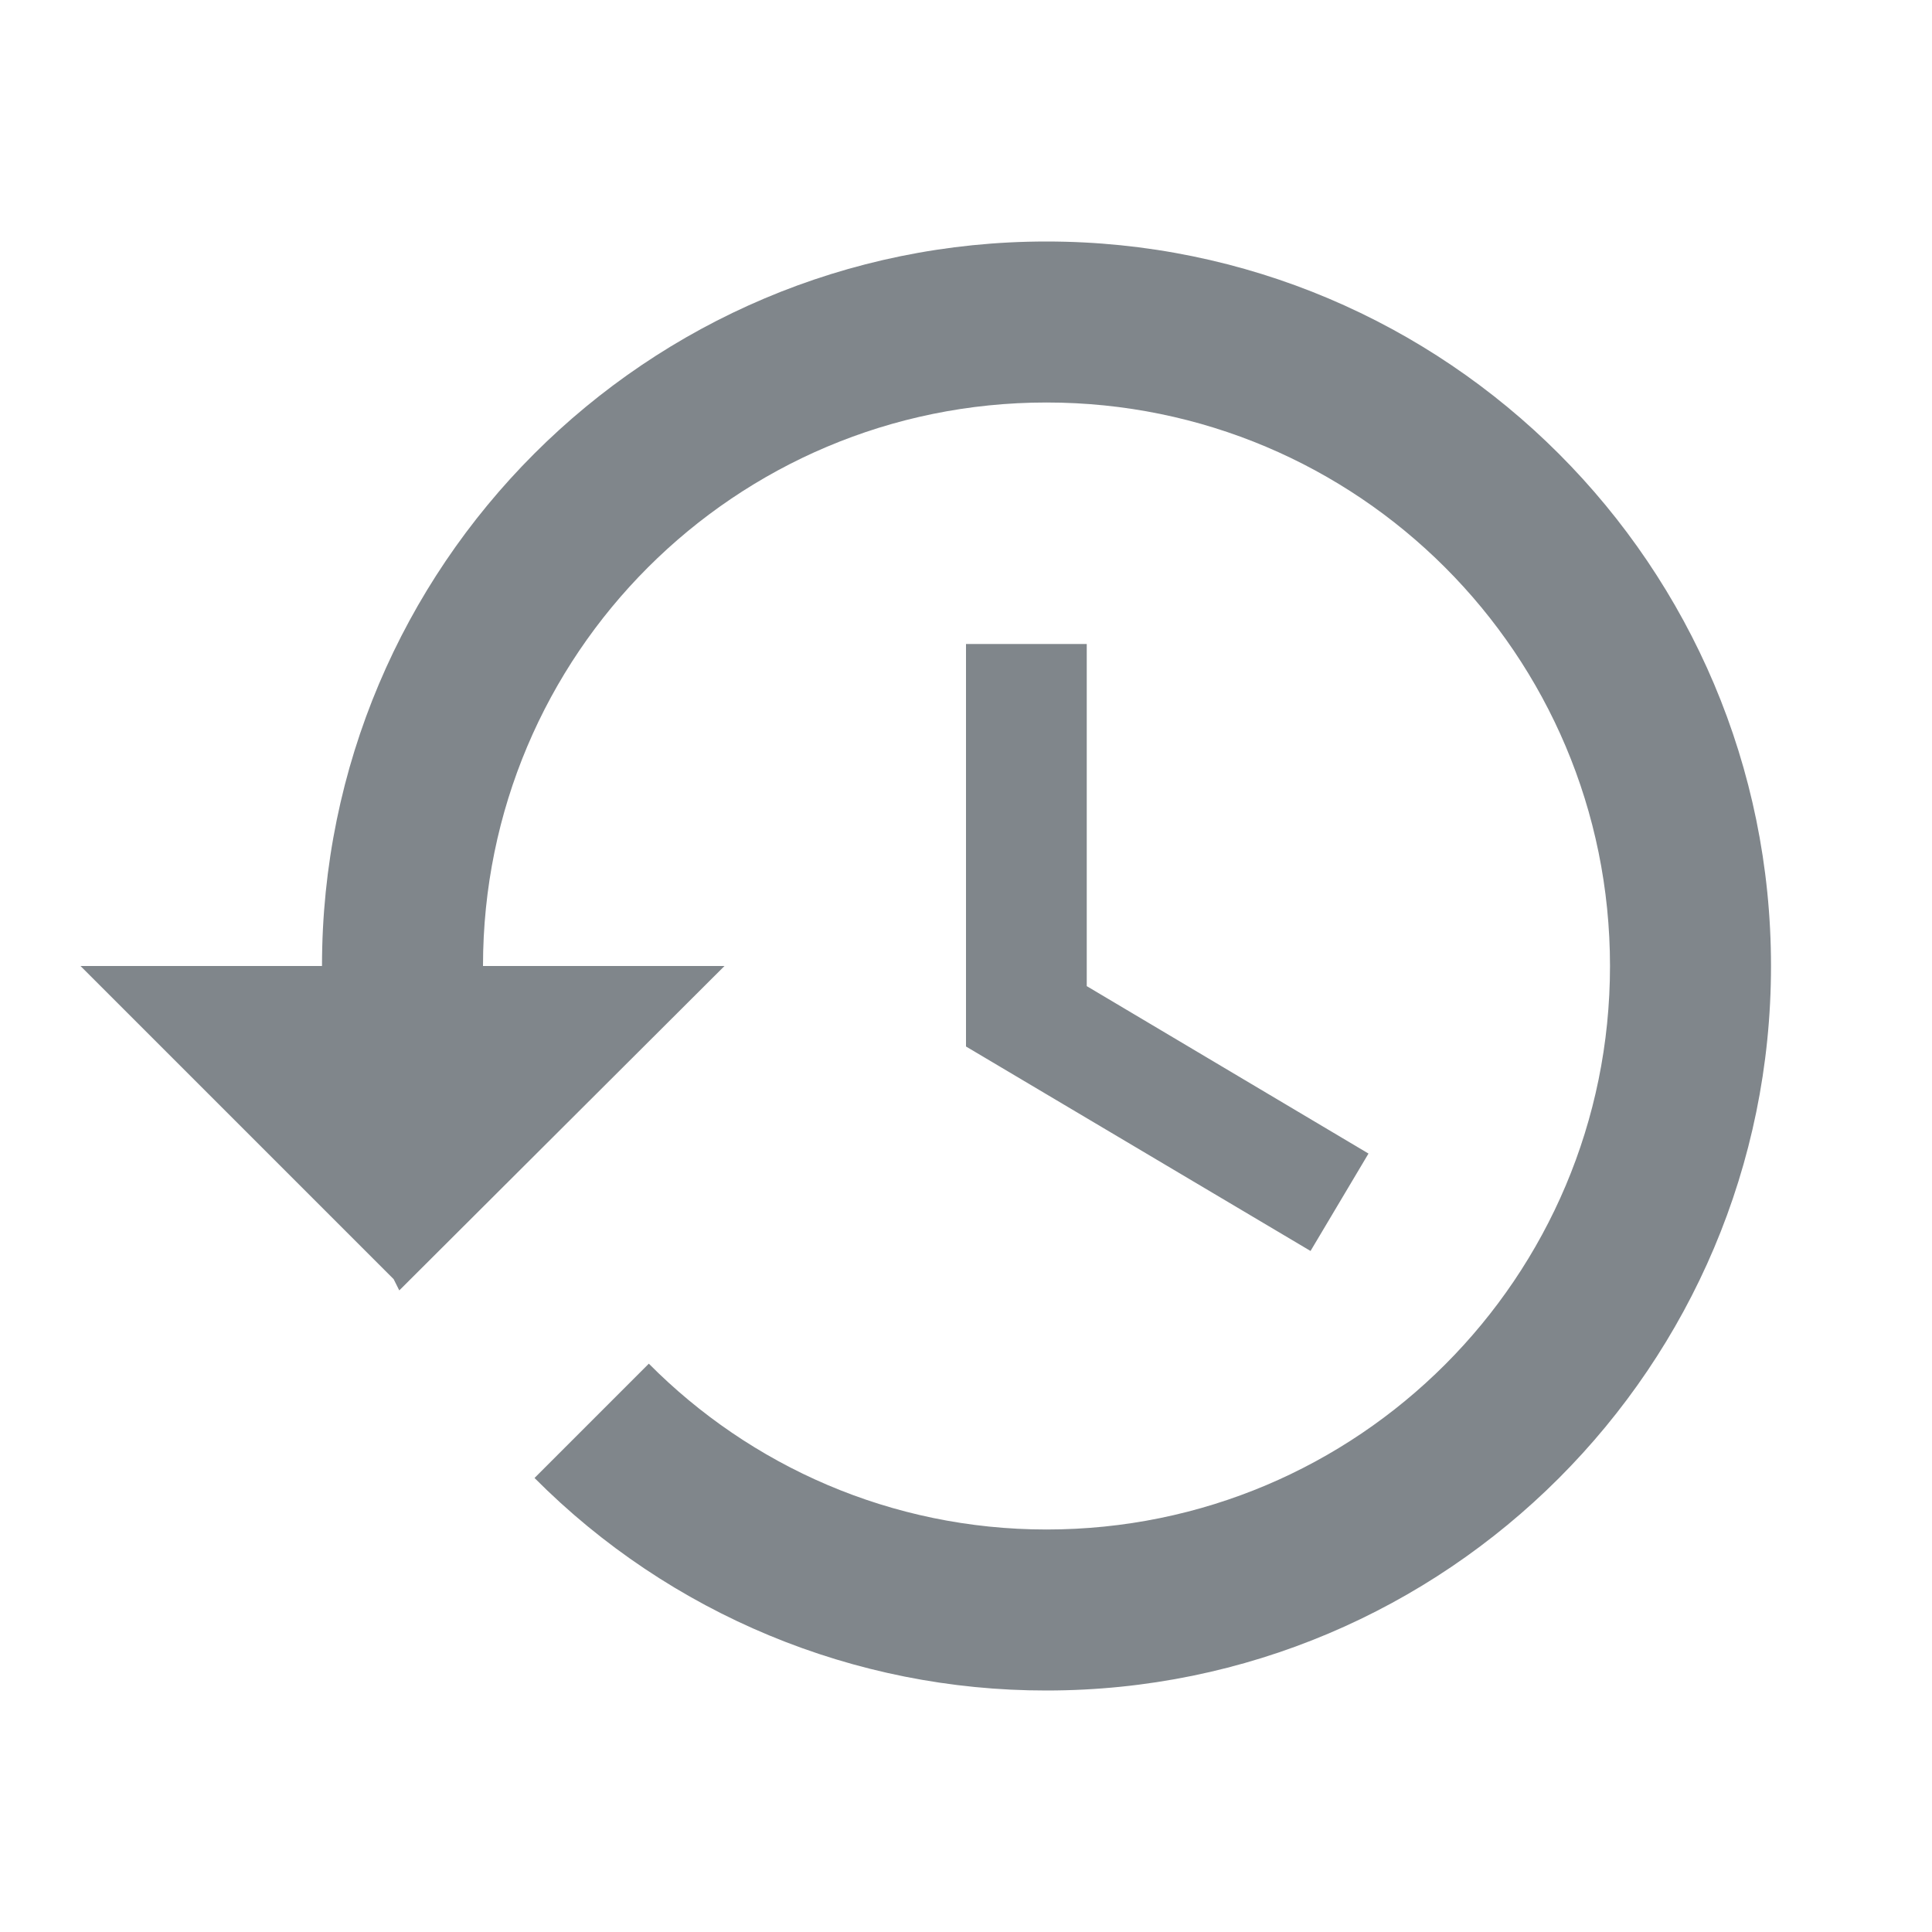
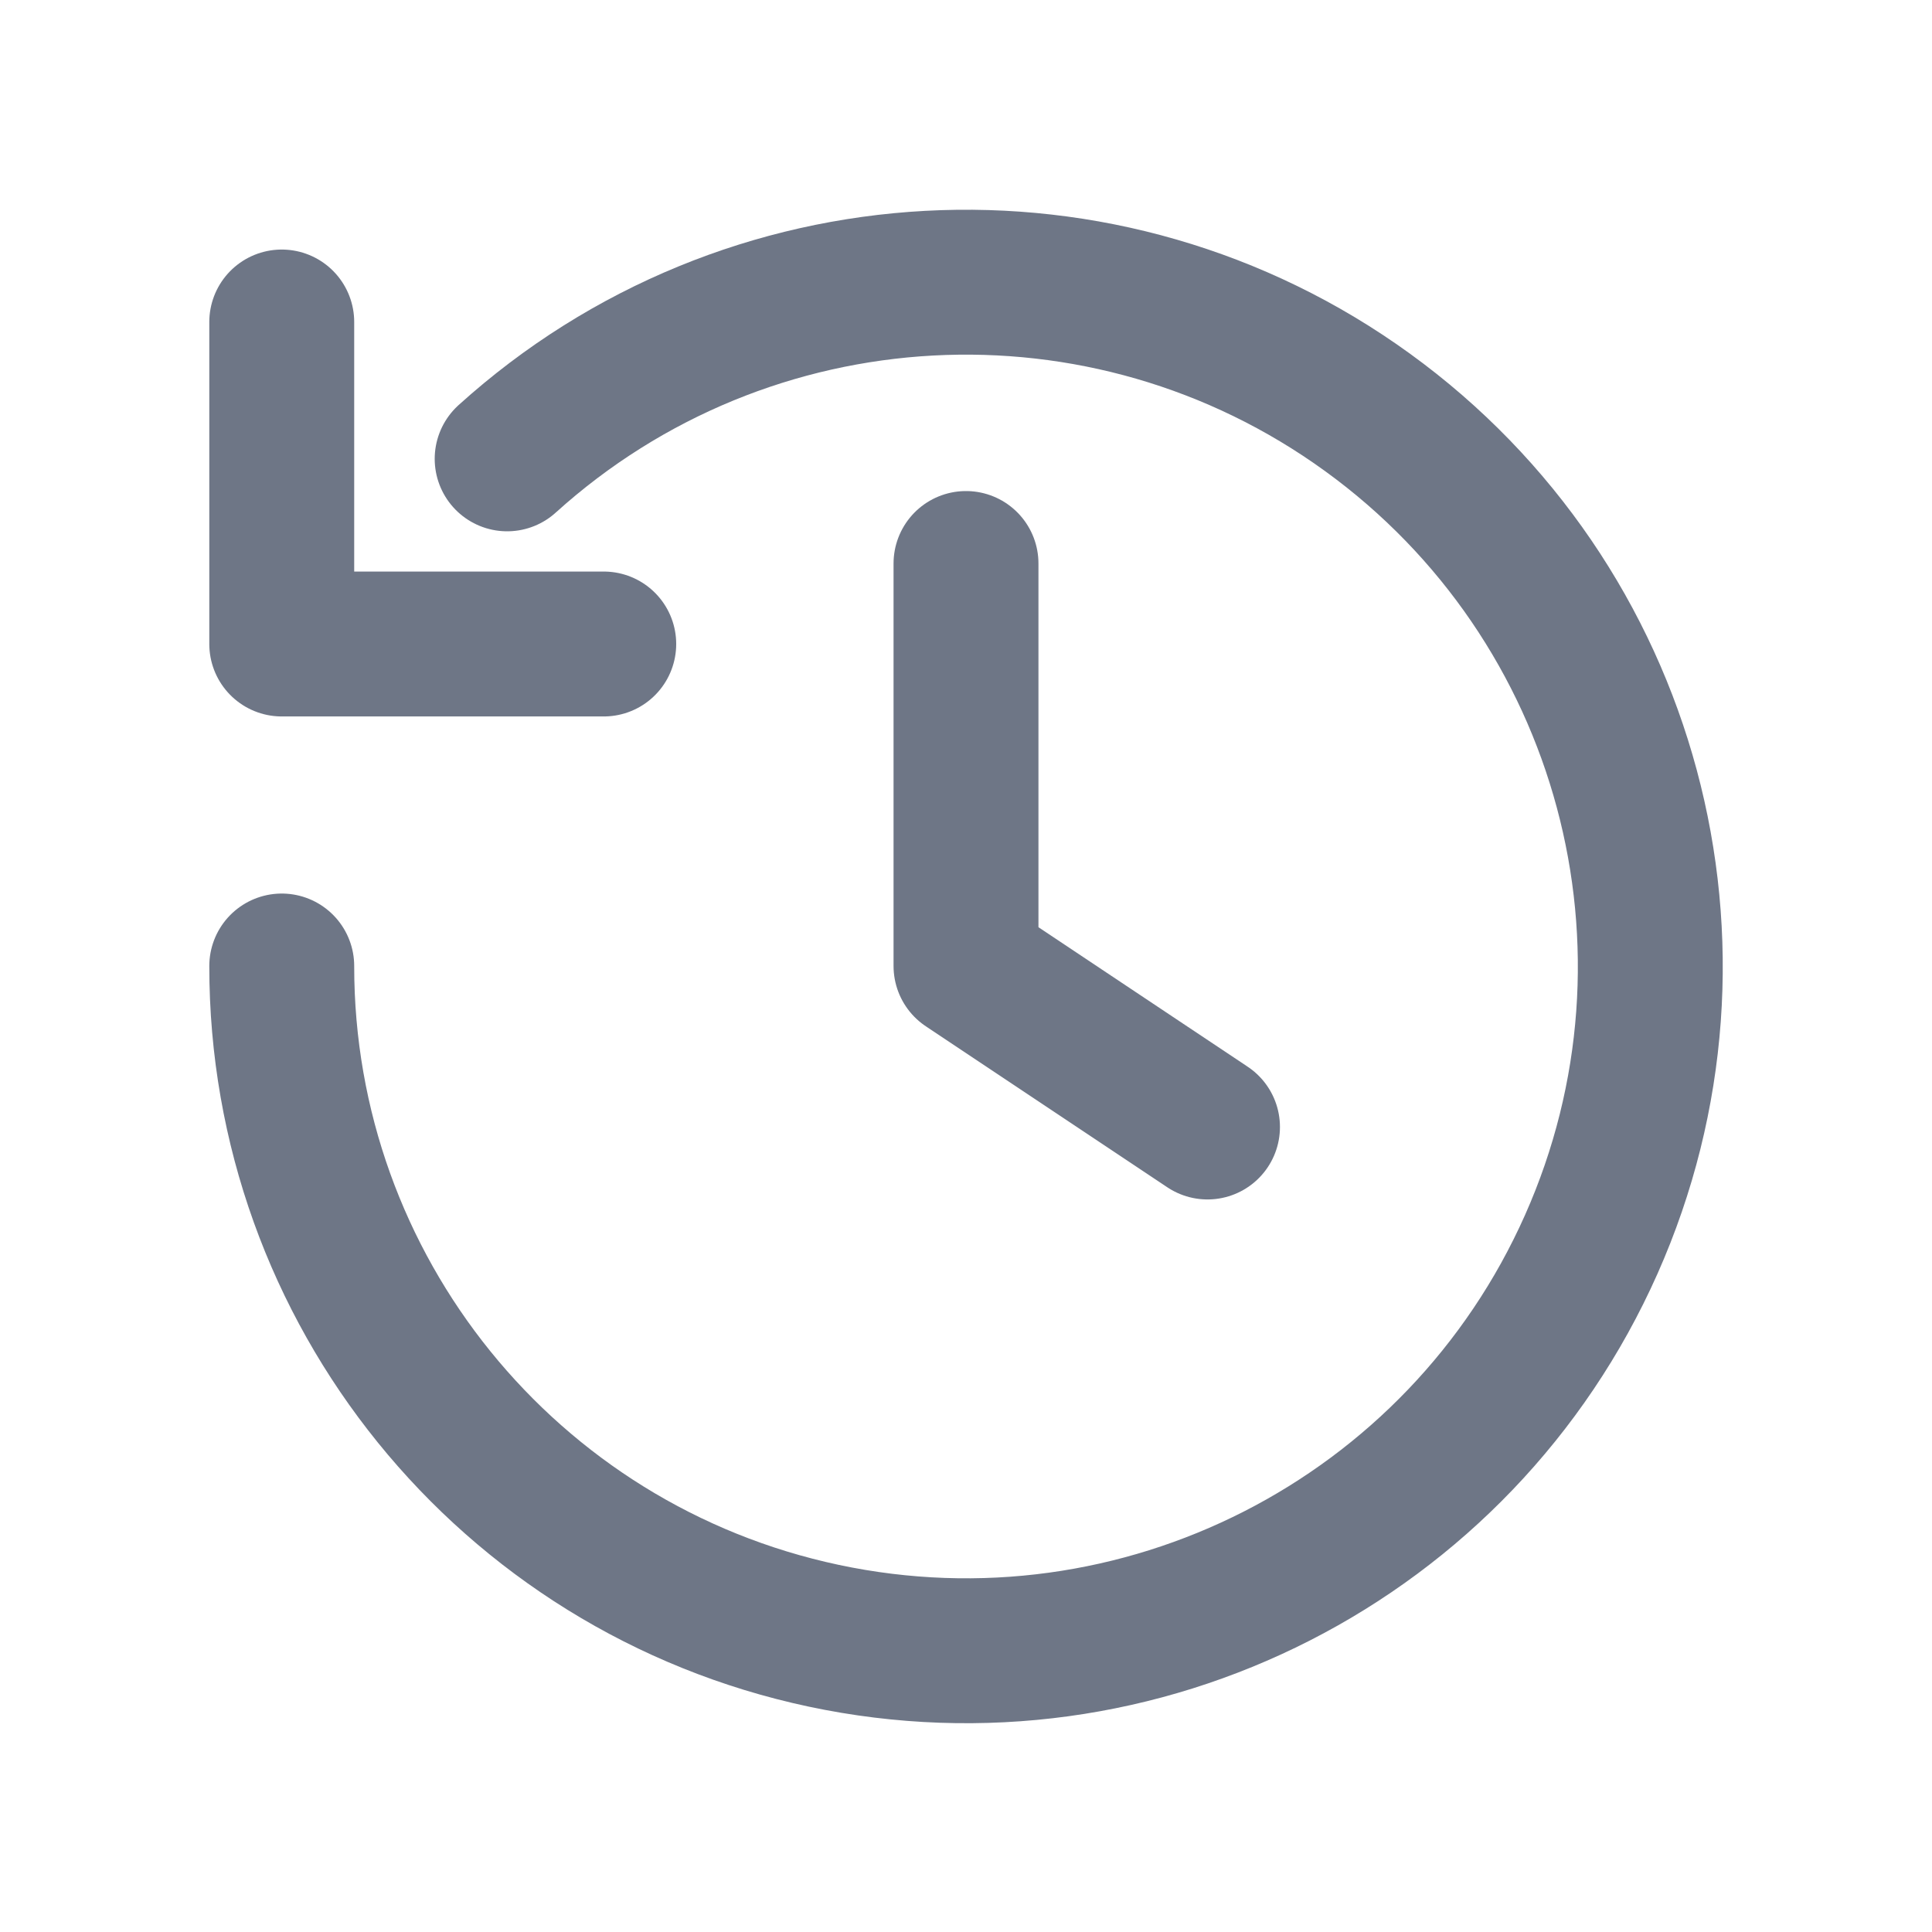
<svg xmlns="http://www.w3.org/2000/svg" viewBox="0 0 24 24" width="24" height="24">
-   <path fill="#80868B" d="M13 3c-4.97 0-9 4.03-9 9H1l3.89 3.89.07.14L9 12H6c0-3.87 3.13-7 7-7s7 3.13 7 7-3.13 7-7 7c-1.93 0-3.68-.79-4.94-2.06l-1.42 1.42A8.954 8.954 0 0 0 13 21c4.97 0 9-4.03 9-9s-4.03-9-9-9zm-1 5v5l4.28 2.54.72-1.21-3.5-2.08V8H12z" />
+   <g fill="none" stroke="#6E7686" stroke-width="1.8" stroke-linecap="round" stroke-linejoin="round">
+     <path d="M12 7v5l3 2" />
+     <path d="M3.5 12a8.5 8.5 0 1 0 2.8-6.3" />
+     <path d="M3.5 4v4h4" />
+   </g>
</svg>
